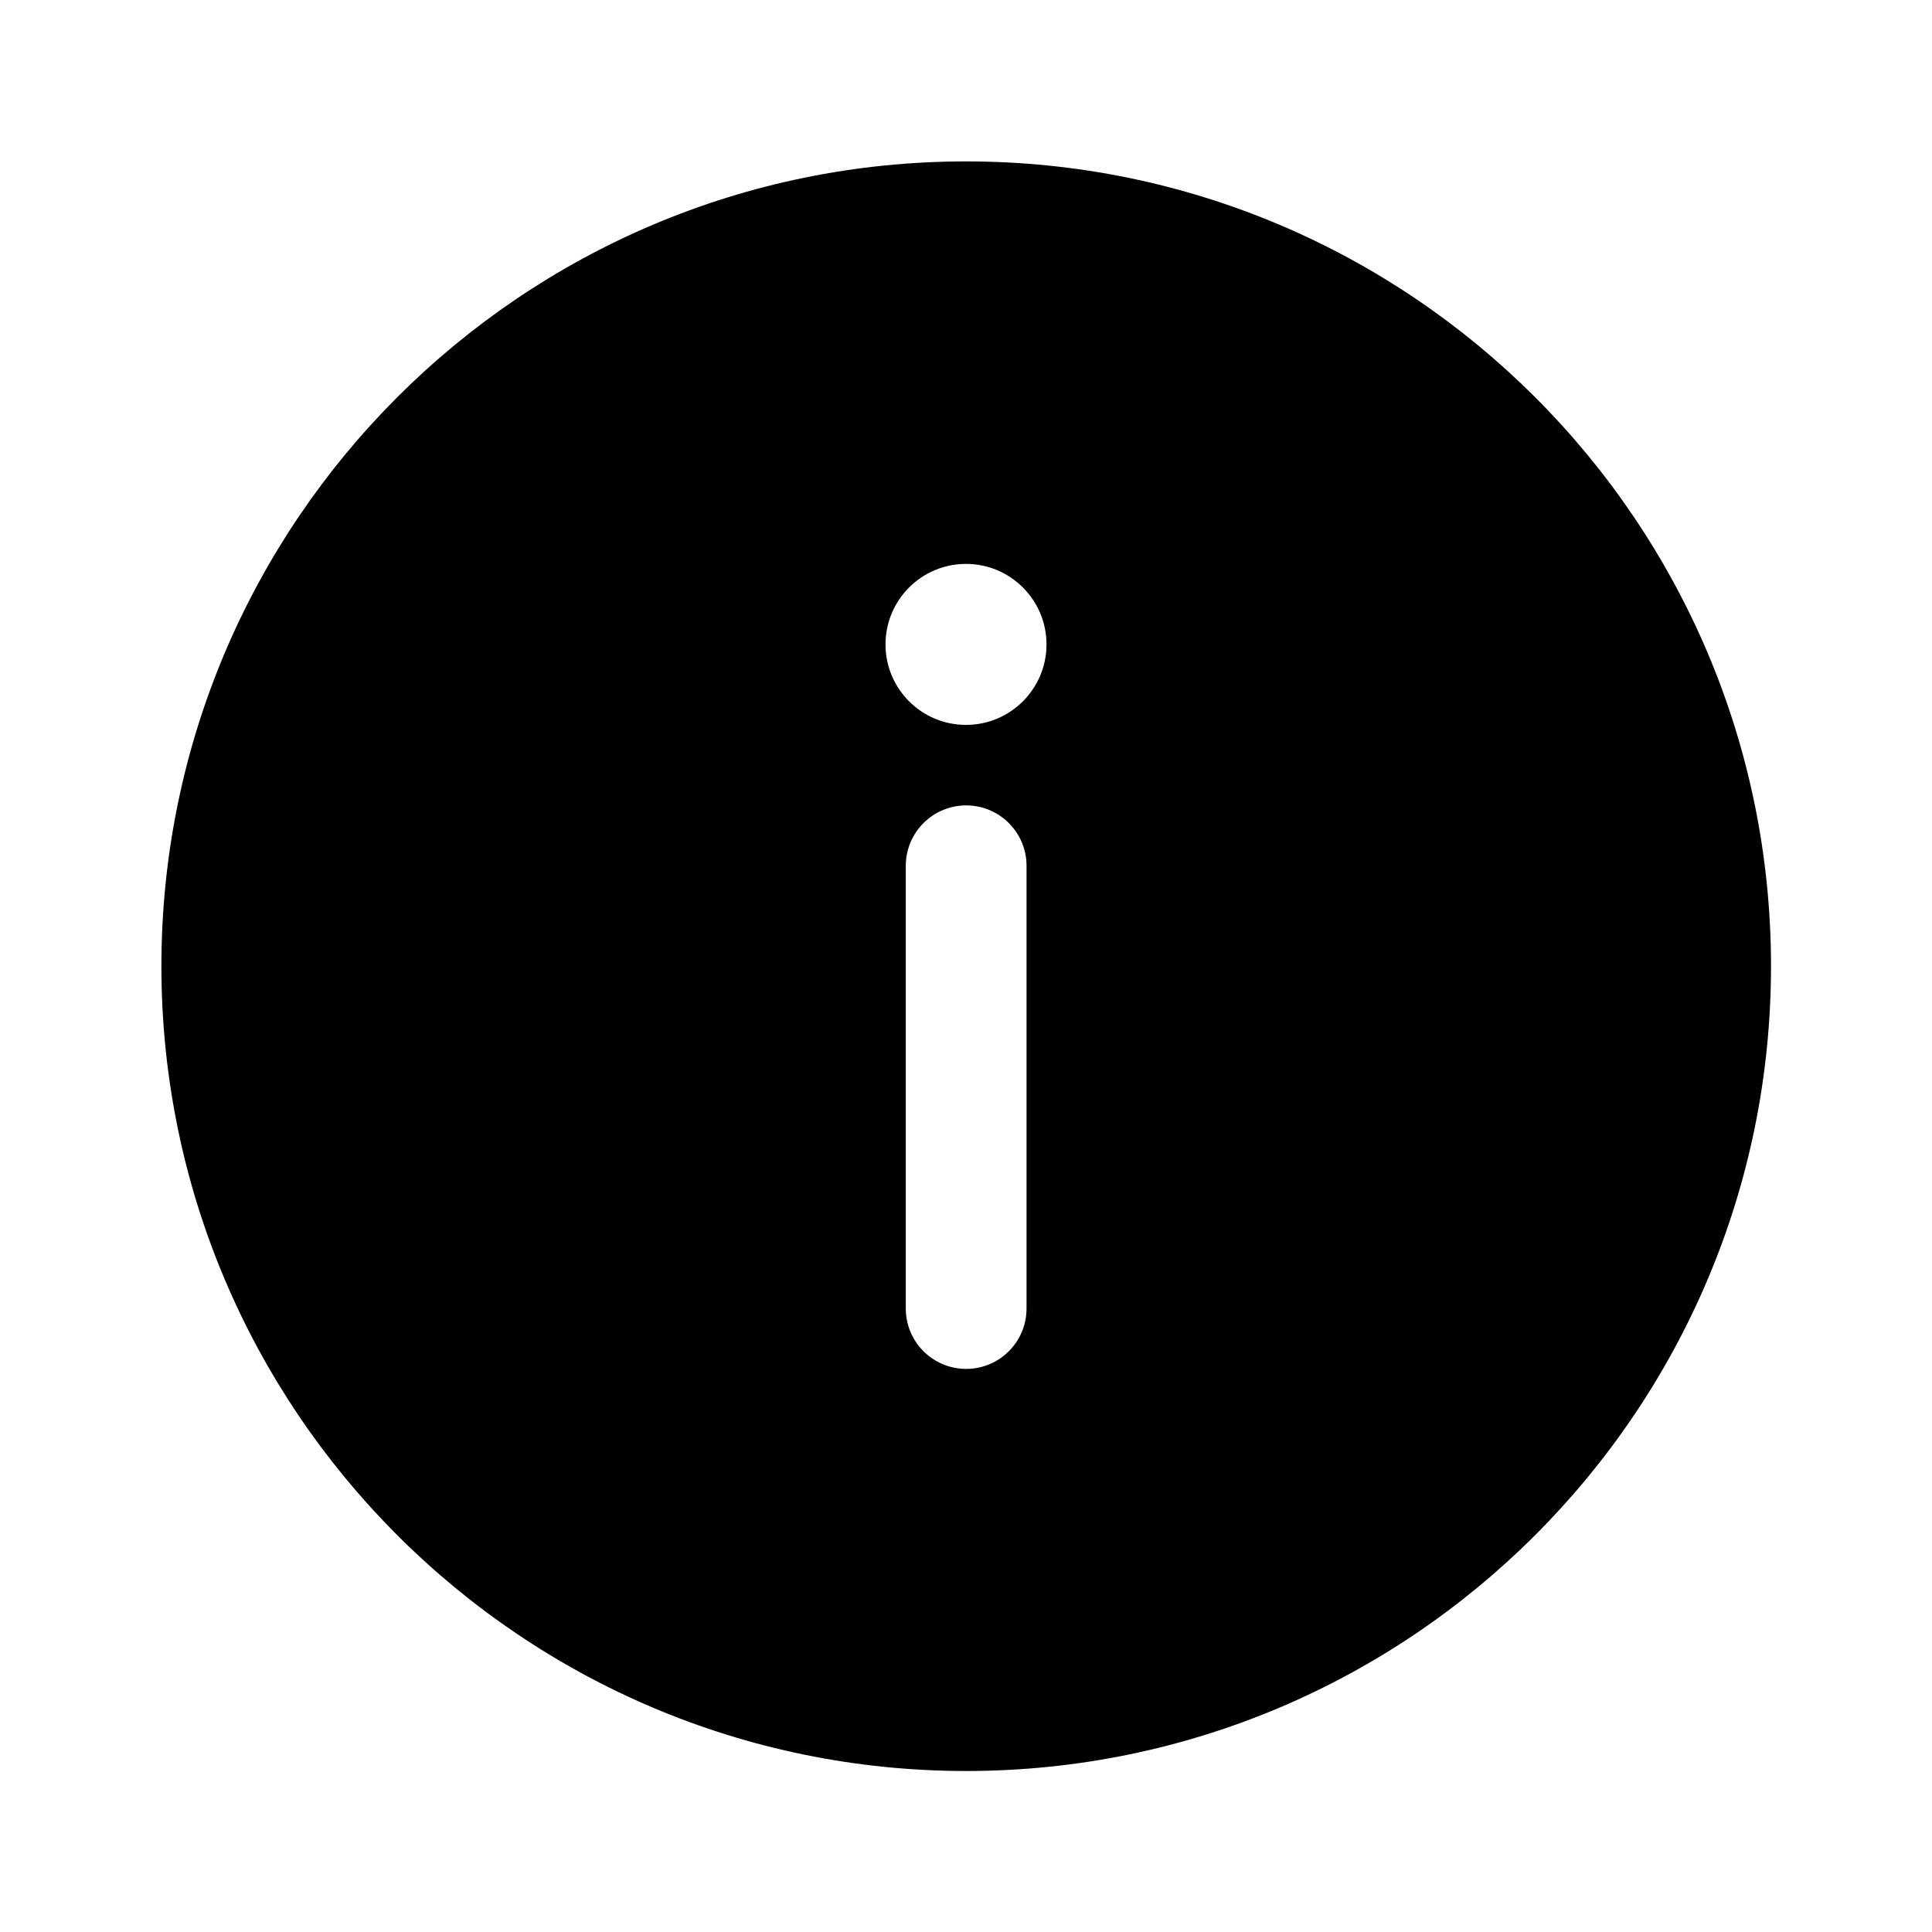
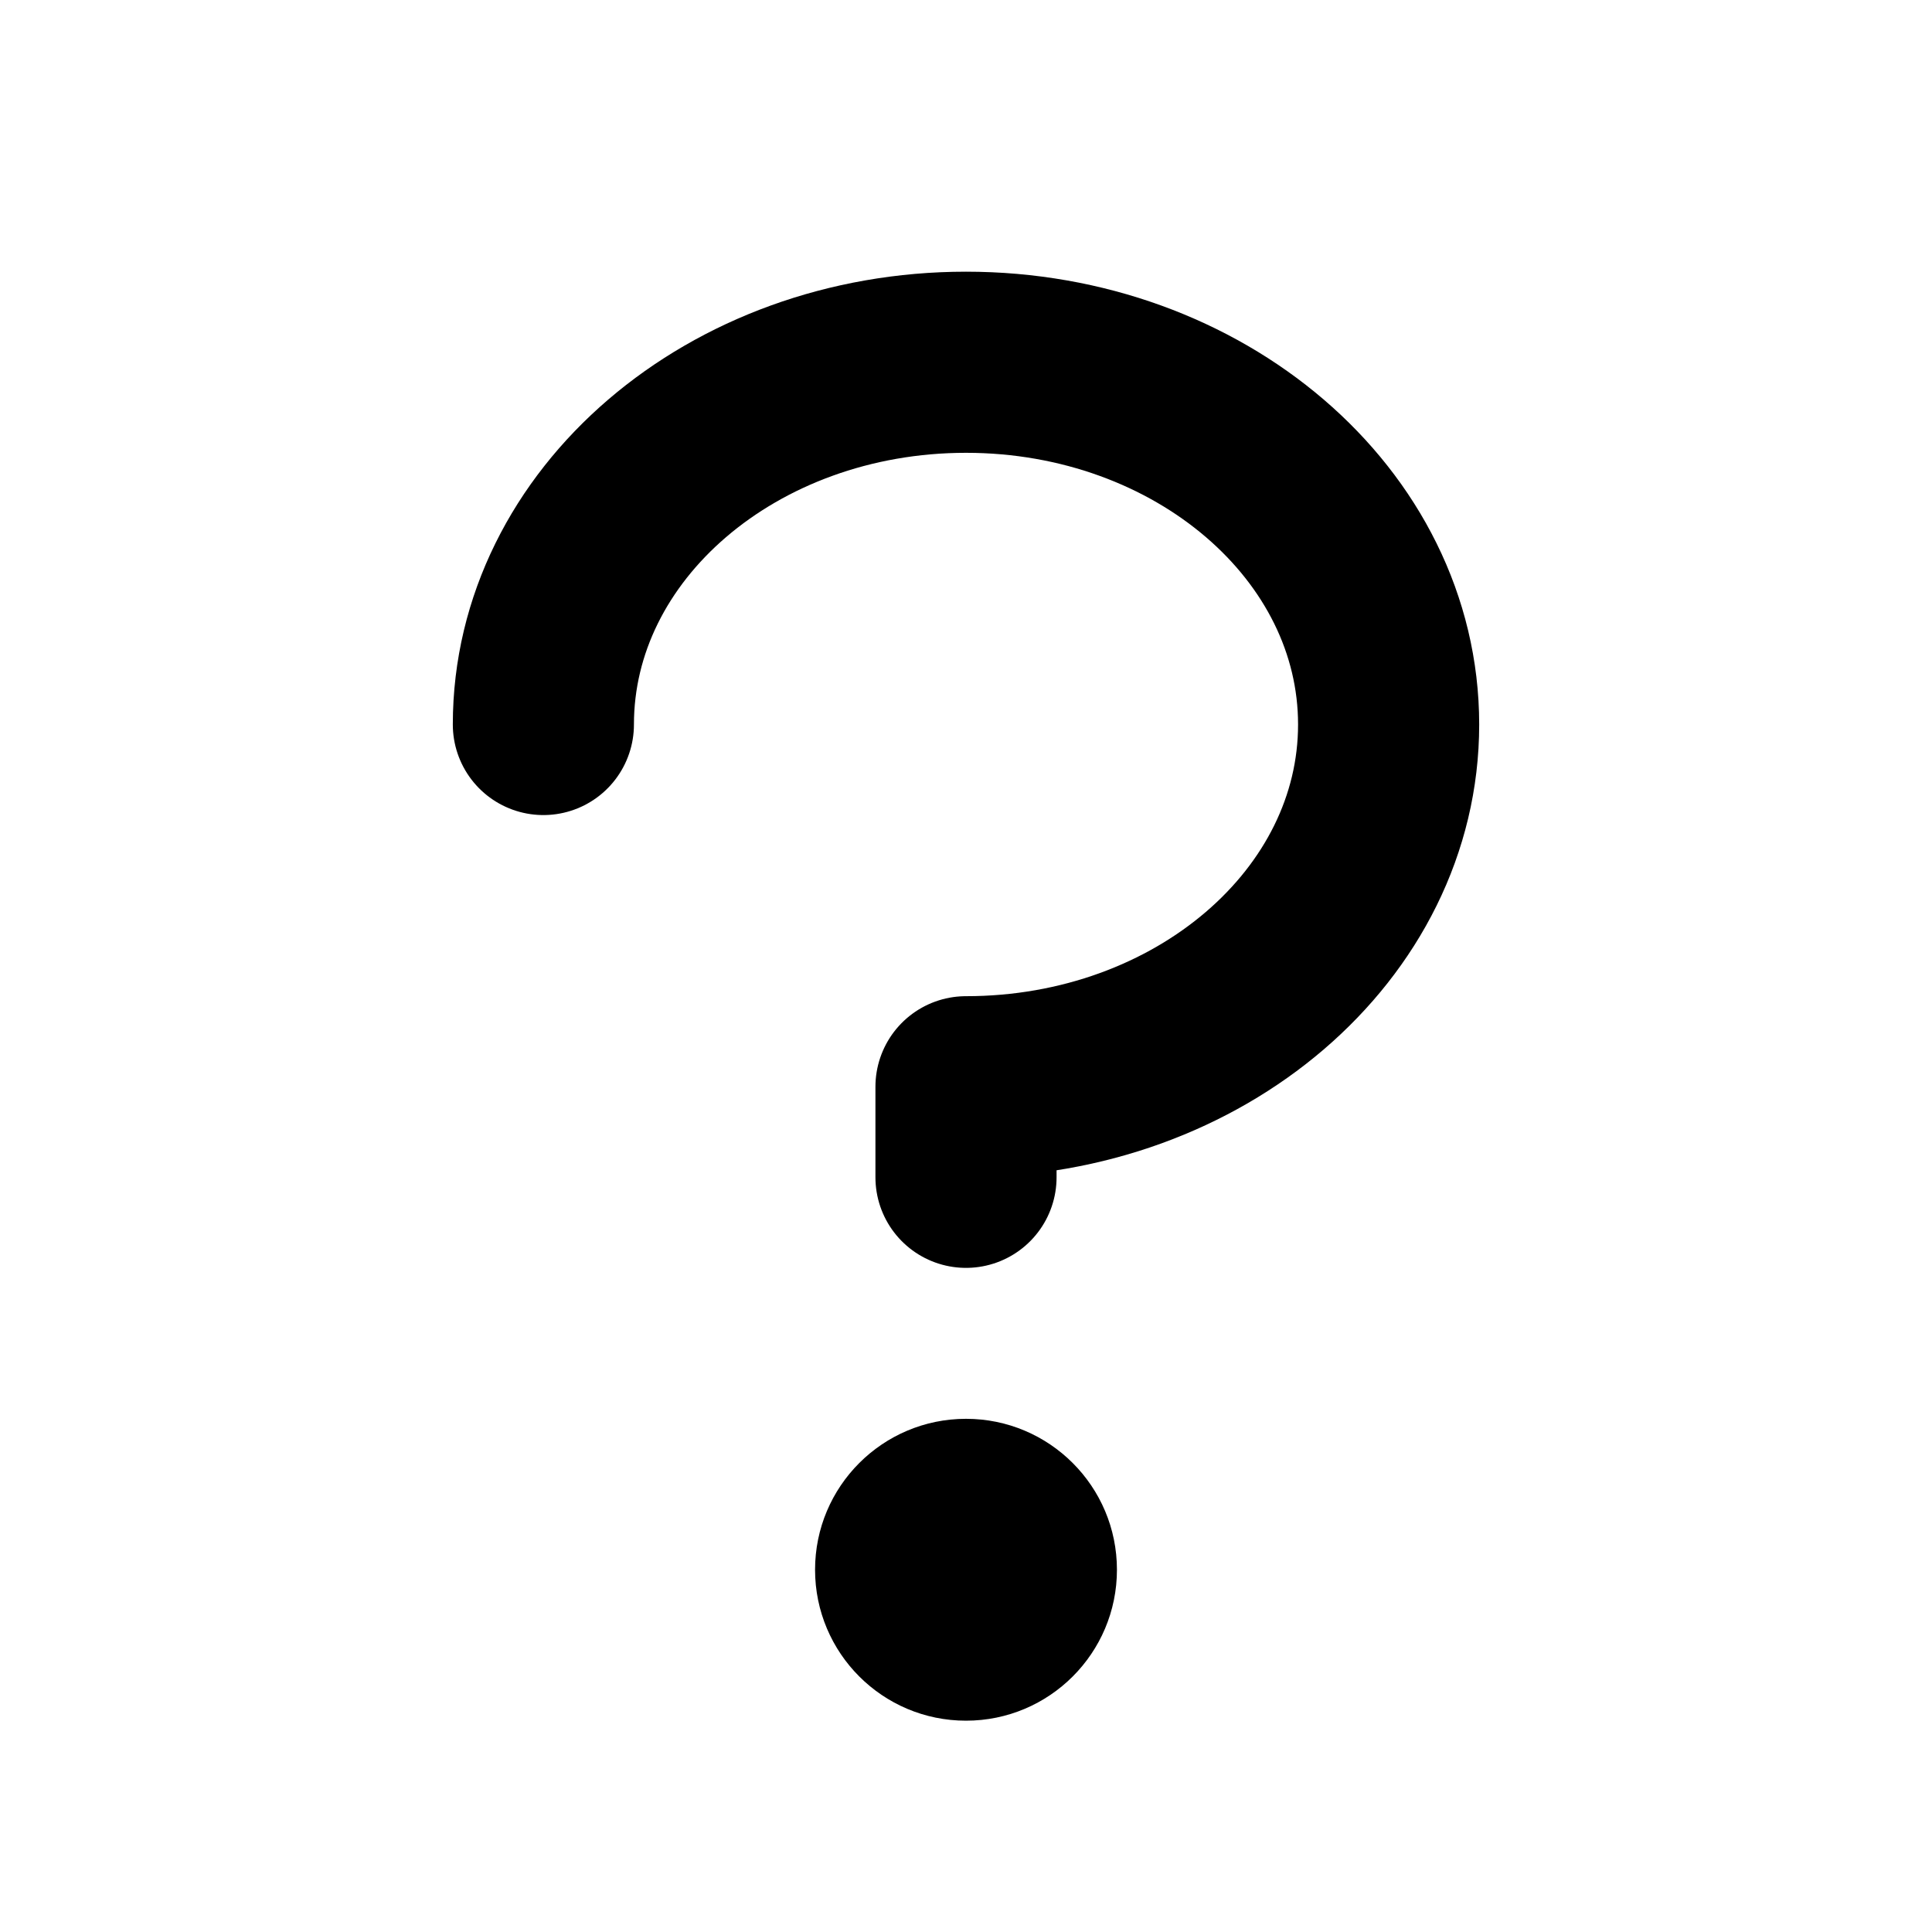
- <svg xmlns="http://www.w3.org/2000/svg" clip-rule="evenodd" fill-rule="evenodd" stroke-linejoin="round" stroke-miterlimit="2" viewBox="0 0 24 24">
-   <path d="m12.002 2.005c5.518 0 9.998 4.48 9.998 9.997 0 5.518-4.48 9.998-9.998 9.998-5.517 0-9.997-4.48-9.997-9.998 0-5.517 4.48-9.997 9.997-9.997zm0 8c-.414 0-.75.336-.75.75v5.5c0 .414.336.75.75.75s.75-.336.75-.75v-5.5c0-.414-.336-.75-.75-.75zm-.002-3c-.552 0-1 .448-1 1s.448 1 1 1 1-.448 1-1-.448-1-1-1z" fill-rule="nonzero" />
+ <svg xmlns="http://www.w3.org/2000/svg" viewBox="0 0 256 256">
+   <rect width="256" height="256" fill="none" />
+   <path d="M128,156V144c30.93,0,56-21.49,56-48s-25.07-48-56-48S72,69.49,72,96" fill="none" stroke="currentColor" stroke-linecap="round" stroke-linejoin="round" stroke-width="24" />
+   <circle cx="128" cy="208" r="20" />
</svg>
